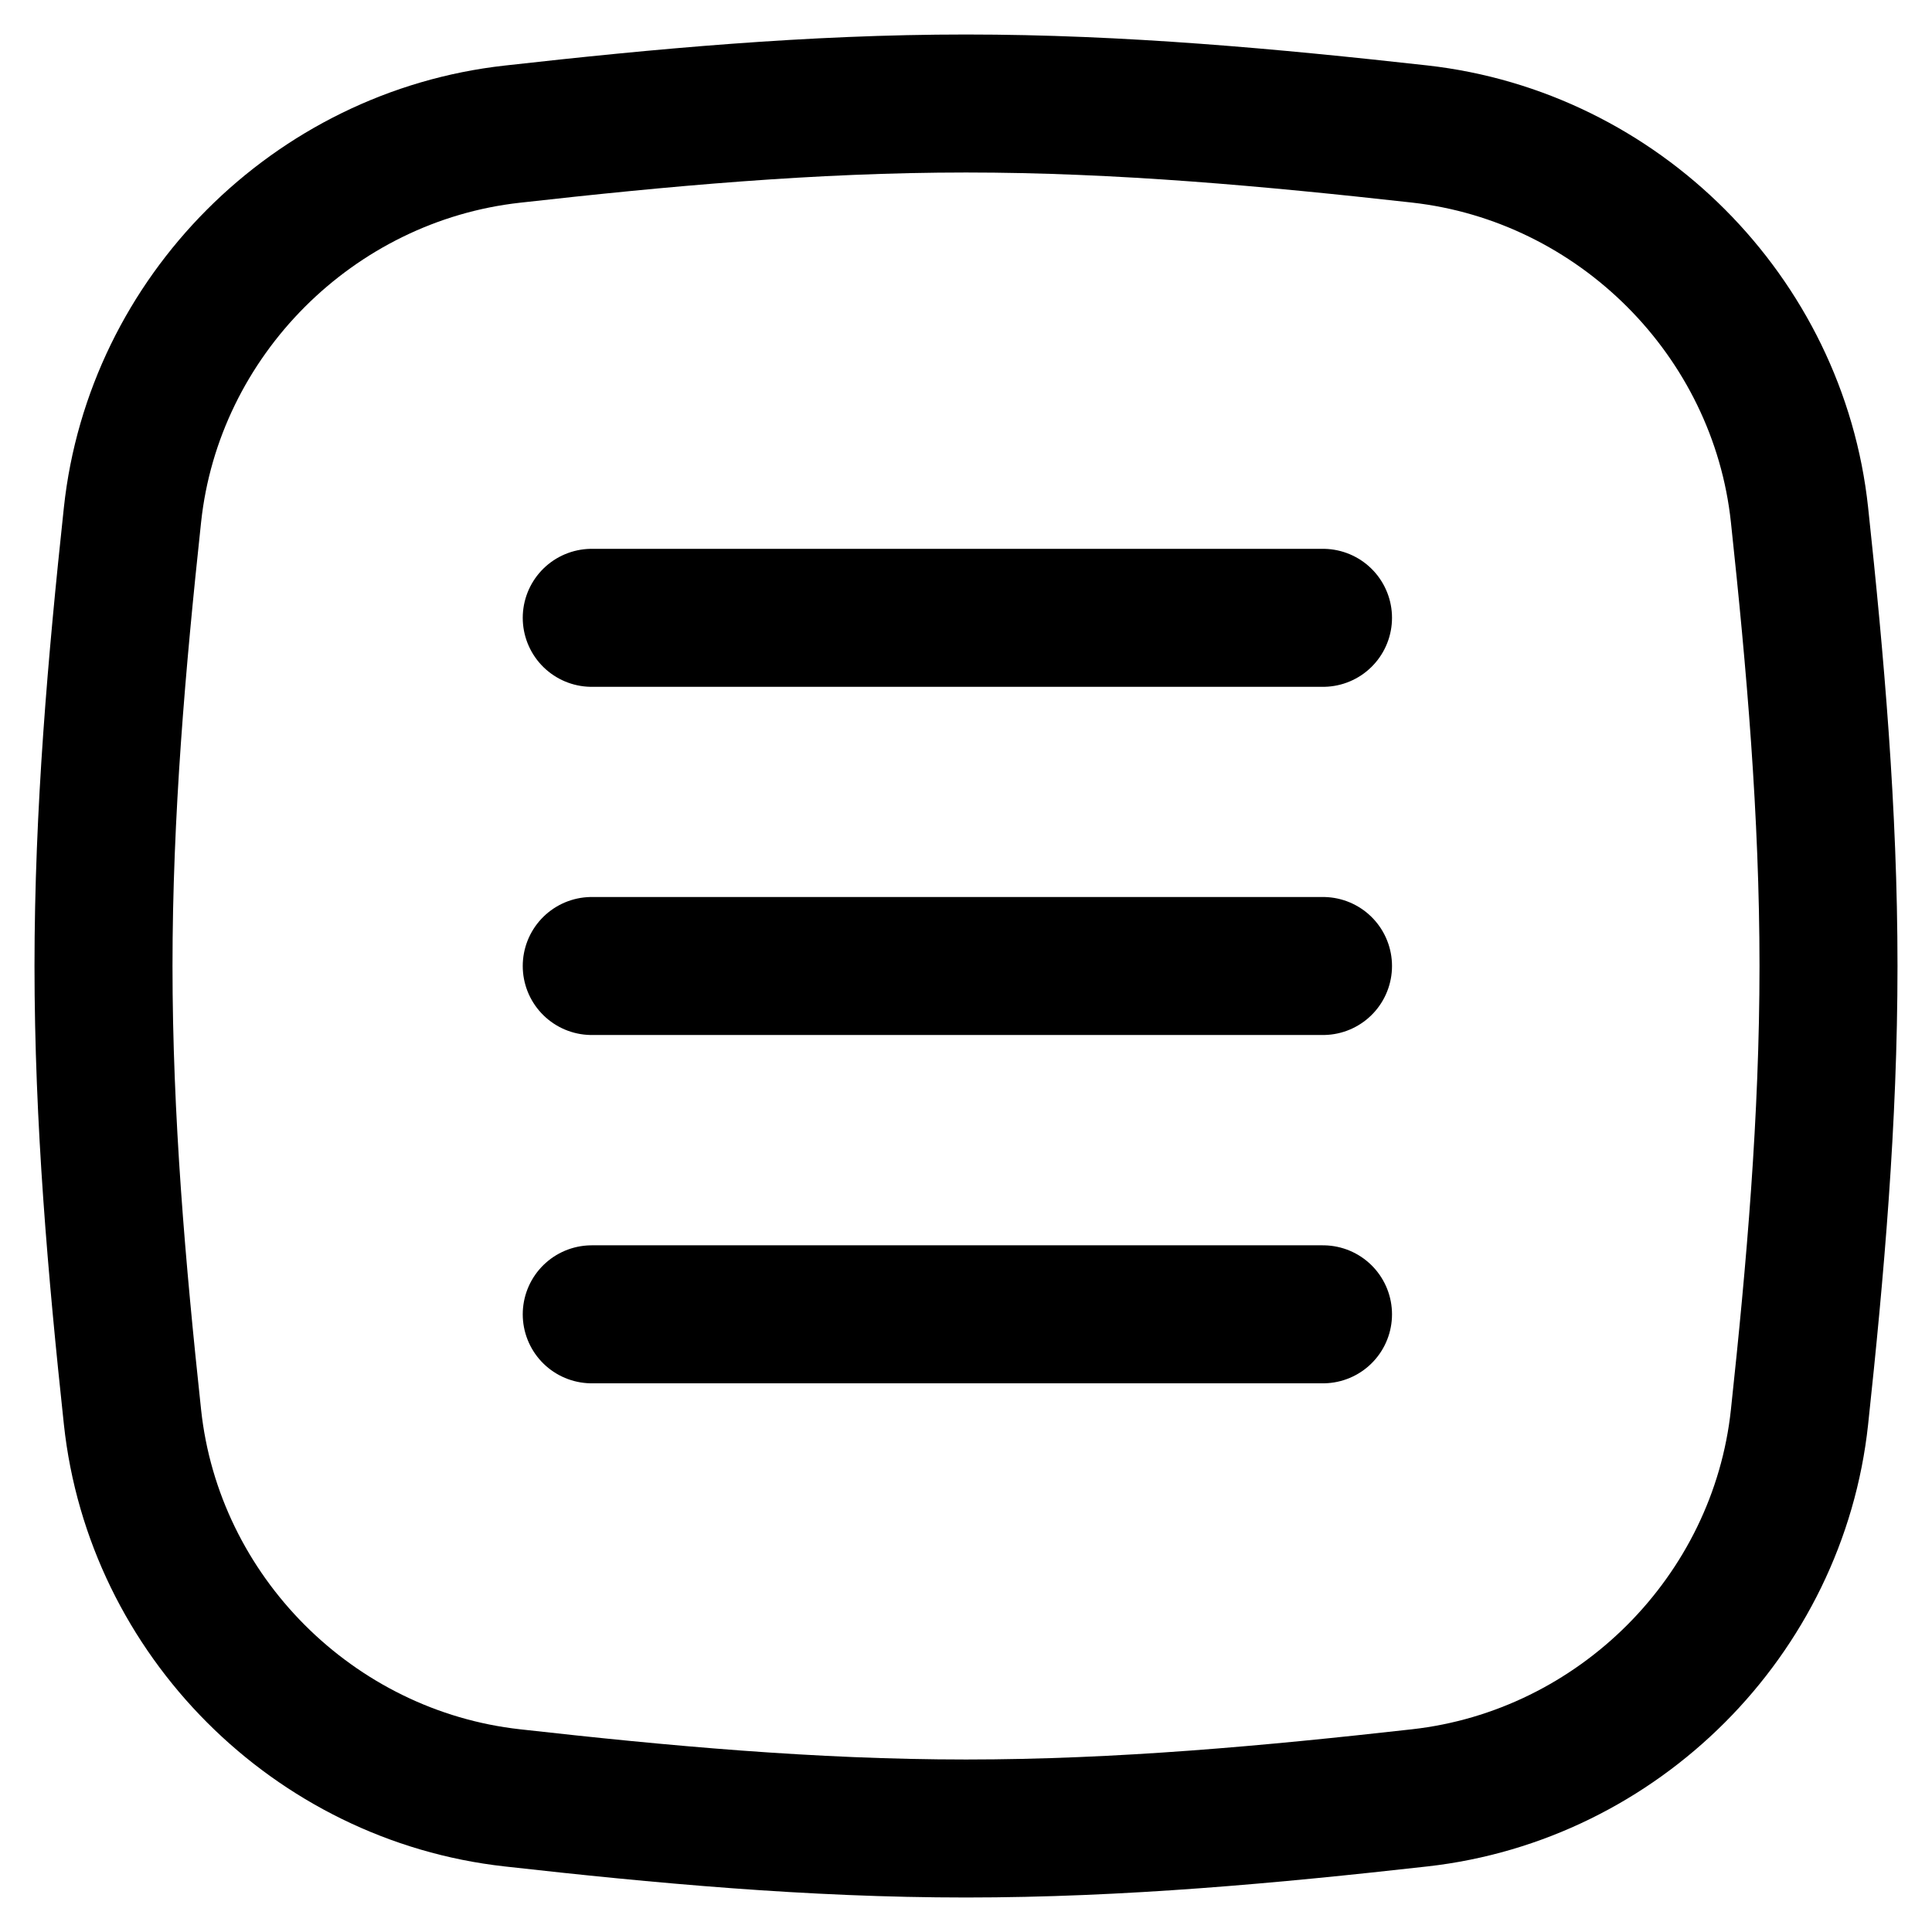
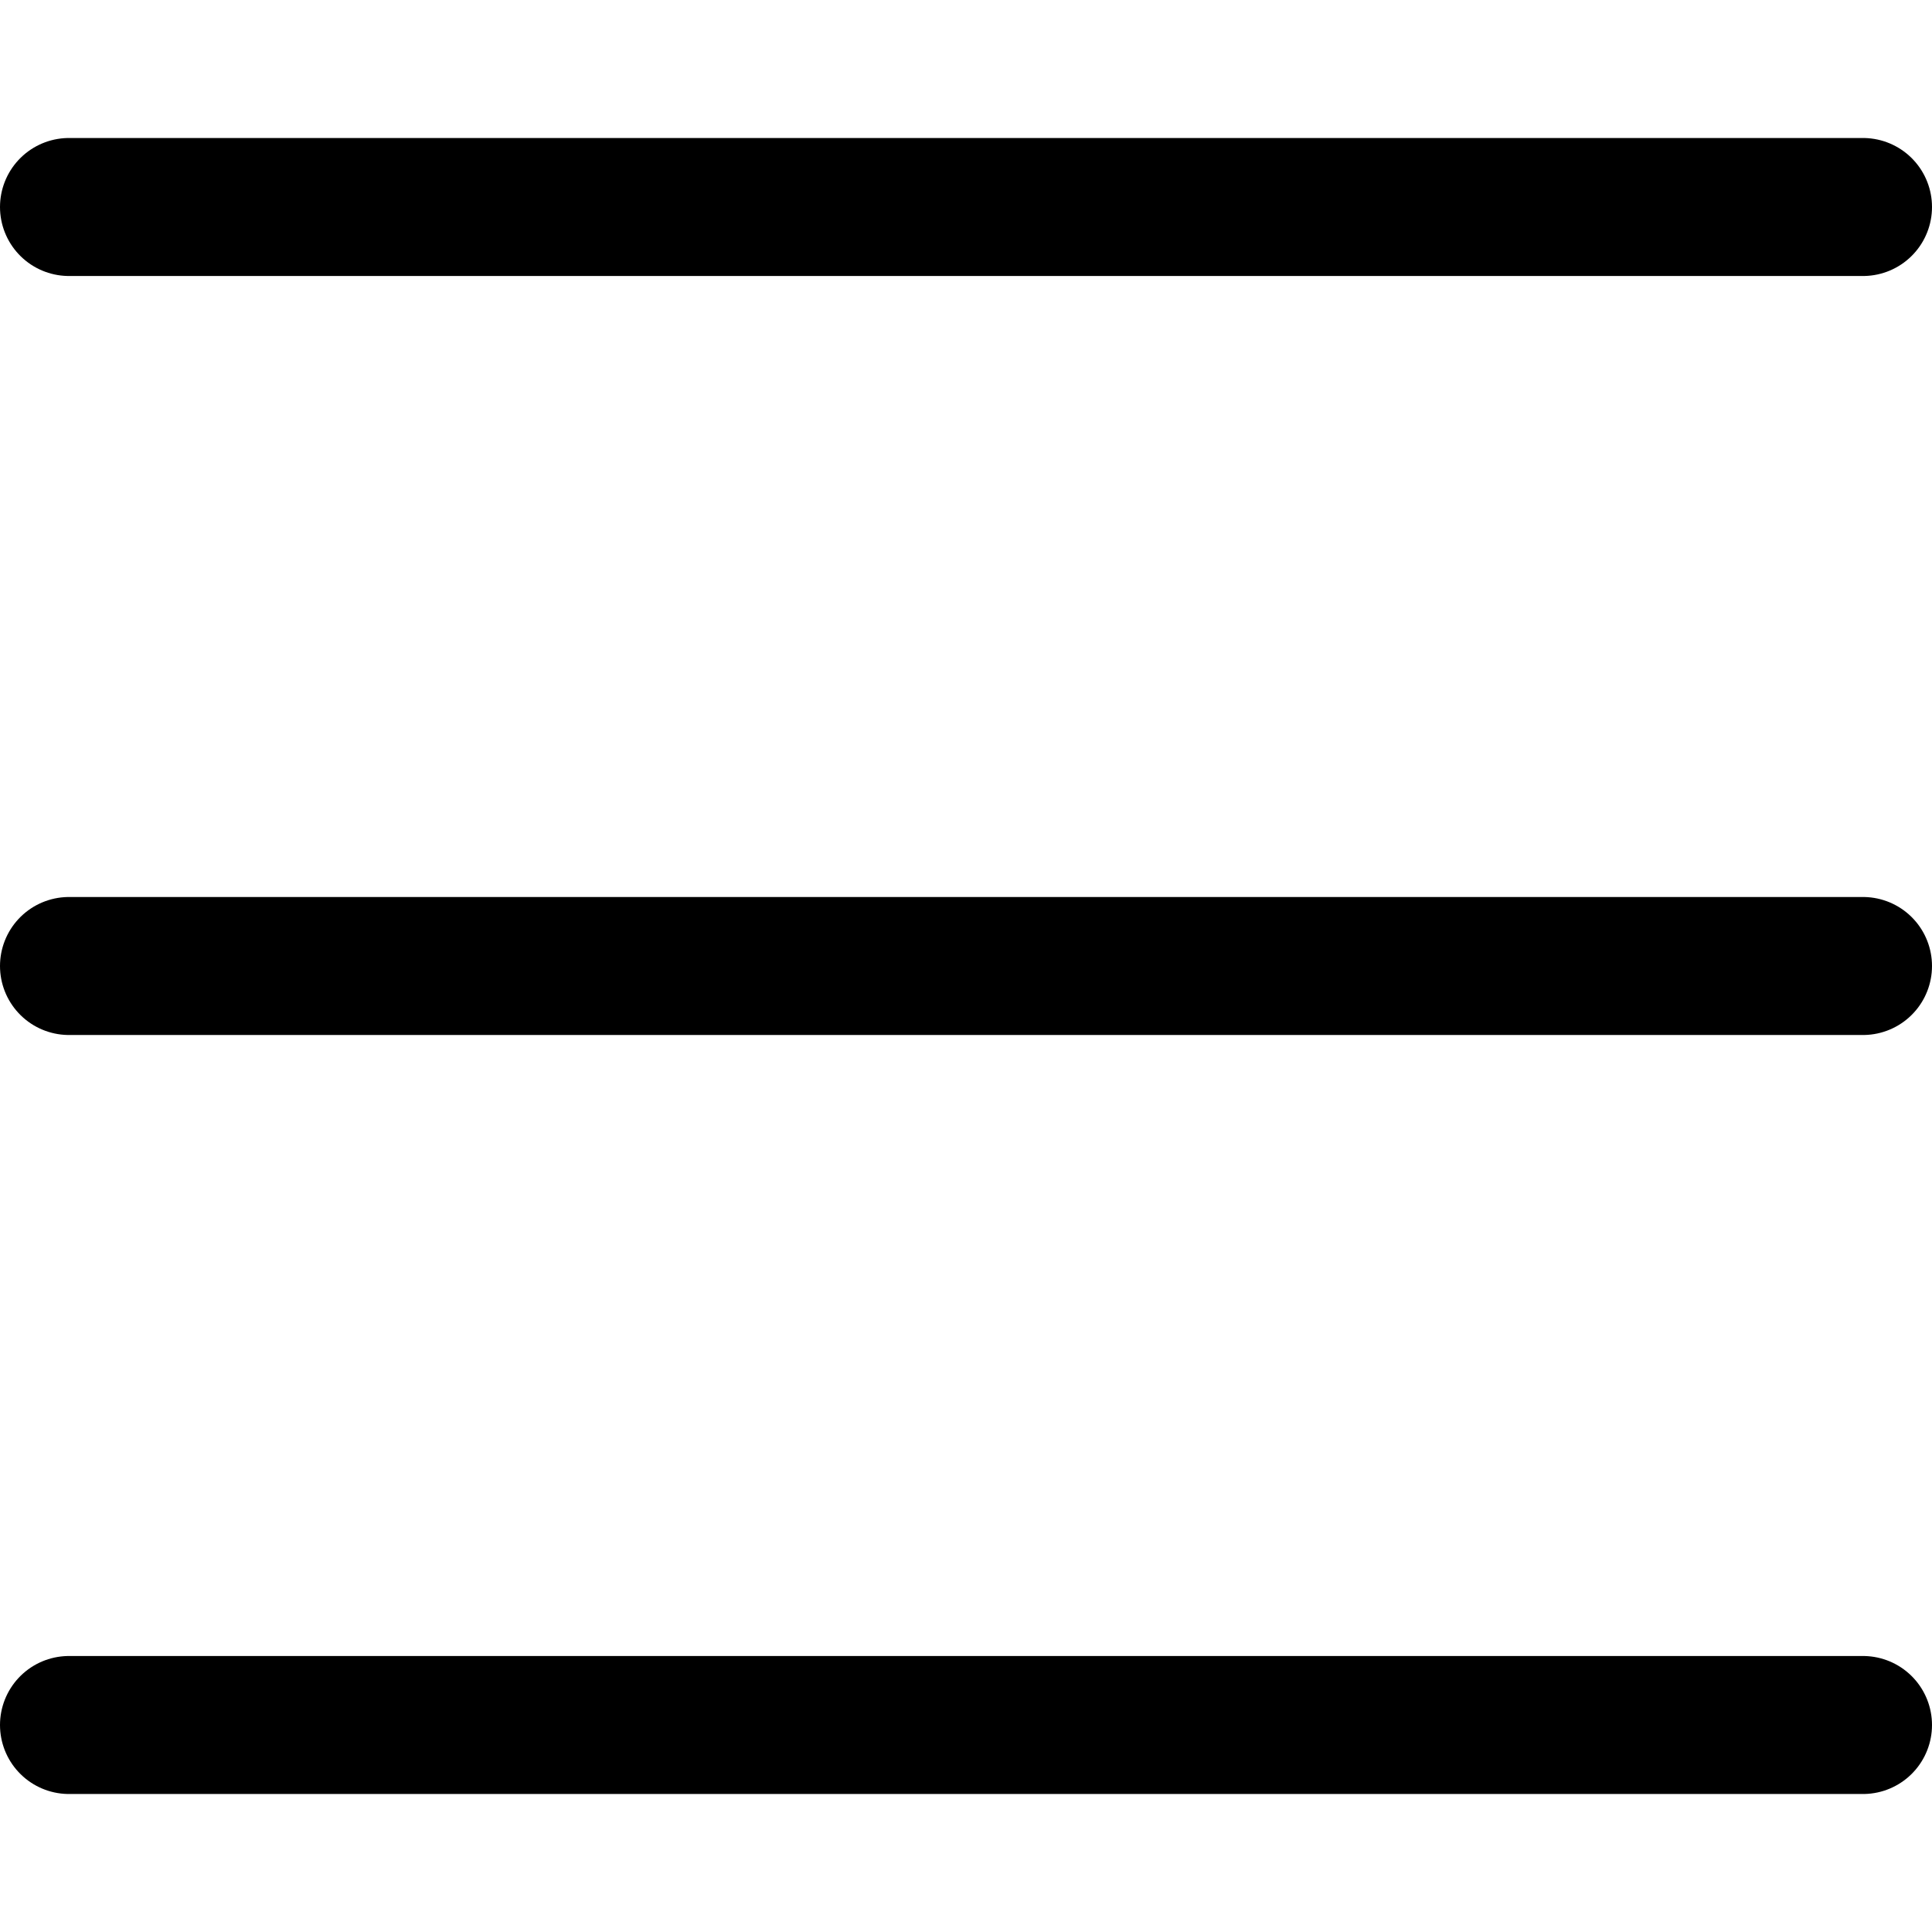
- <svg xmlns="http://www.w3.org/2000/svg" fill="none" viewBox="0 0 14 14">
-   <path stroke="currentColor" stroke-linecap="round" stroke-linejoin="round" d="M0.96 10.268C1.114 11.709 2.273 12.868 3.713 13.028 4.782 13.148 5.88 13.25 7 13.25s2.218 -0.102 3.287 -0.222c1.44 -0.161 2.599 -1.319 2.753 -2.76 0.114 -1.063 0.21 -2.155 0.21 -3.268 0 -1.113 -0.096 -2.205 -0.21 -3.269 -0.154 -1.441 -1.313 -2.599 -2.753 -2.76C9.218 0.852 8.12 0.75 7 0.75S4.782 0.852 3.713 0.972C2.273 1.132 1.114 2.291 0.96 3.731 0.846 4.795 0.75 5.887 0.75 7c0 1.113 0.096 2.205 0.21 3.268Z" stroke-width="1" />
-   <path stroke="currentColor" stroke-linecap="round" stroke-linejoin="round" d="M4.288 4.477h5.299M4.288 7h5.299M4.288 9.524h5.299" stroke-width="1" />
+ <svg xmlns="http://www.w3.org/2000/svg" fill="none" viewBox="0 0 14 14" id="Hamburger-Menu-1--Streamline-Flex" role="img" aria-labelledby="burger-menu-title">
+   <g id="hamburger-menu-1--button-parallel-horizontal-lines-menu-navigation-three-hamburger">
+     <path id="Vector 185" stroke="currentColor" stroke-linecap="round" stroke-linejoin="round" d="M0.5 1.5h13" stroke-width="1" />
+     <path id="Vector 186" stroke="currentColor" stroke-linecap="round" stroke-linejoin="round" d="M0.5 7h13" stroke-width="1" />
+     <path id="Vector 187" stroke="currentColor" stroke-linecap="round" stroke-linejoin="round" d="M0.5 12.5h13" stroke-width="1" />
+   </g>
</svg>
